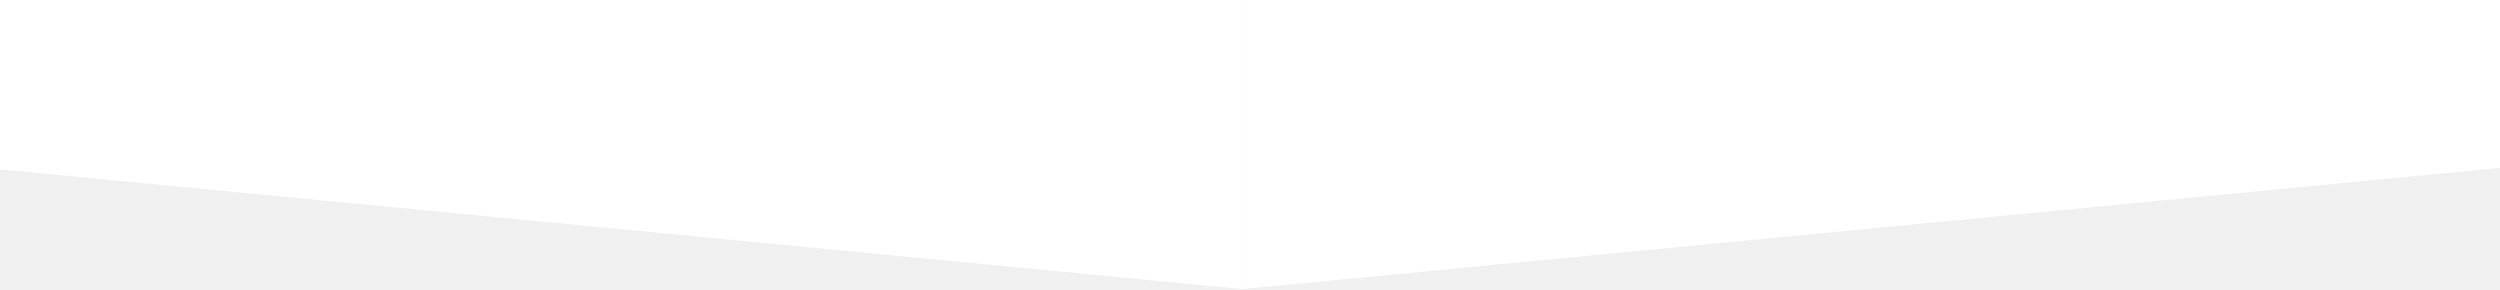
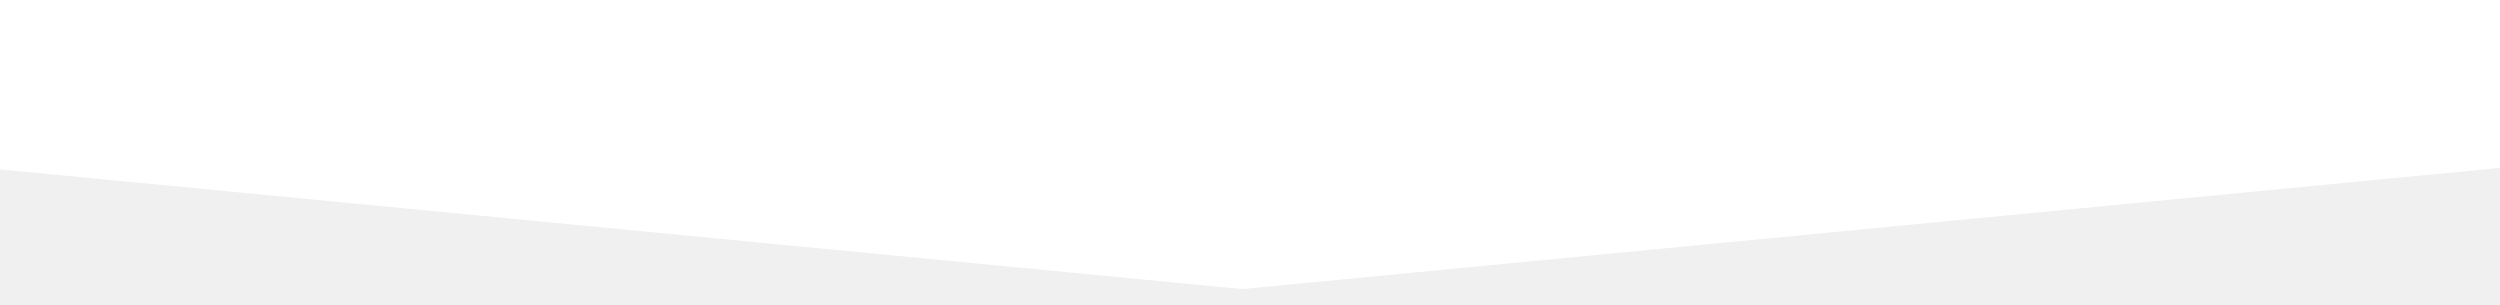
- <svg xmlns="http://www.w3.org/2000/svg" width="320" height="37" viewBox="0 0 320 37" fill="none">
-   <mask id="mask0_29492_888" style="mask-type:alpha" maskUnits="userSpaceOnUse" x="0" y="0" width="320" height="37">
-     <rect width="320" height="37" fill="#C4C4C4" />
+ <svg xmlns="http://www.w3.org/2000/svg" width="320" height="39" viewBox="0 0 320 39" fill="none">
+   <mask id="mask0_29492_888" style="mask-type:alpha" maskUnits="userSpaceOnUse" x="0" y="0" width="320" height="39">
+     <rect width="320" height="39" fill="#C4C4C4" />
  </mask>
  <g mask="url(#mask0_29492_888)">
    <path fill-rule="evenodd" clip-rule="evenodd" d="M-225 0H159V37L-225 0Z" fill="white" />
    <path fill-rule="evenodd" clip-rule="evenodd" d="M543 0H159V37L543 0Z" fill="white" />
  </g>
</svg>
